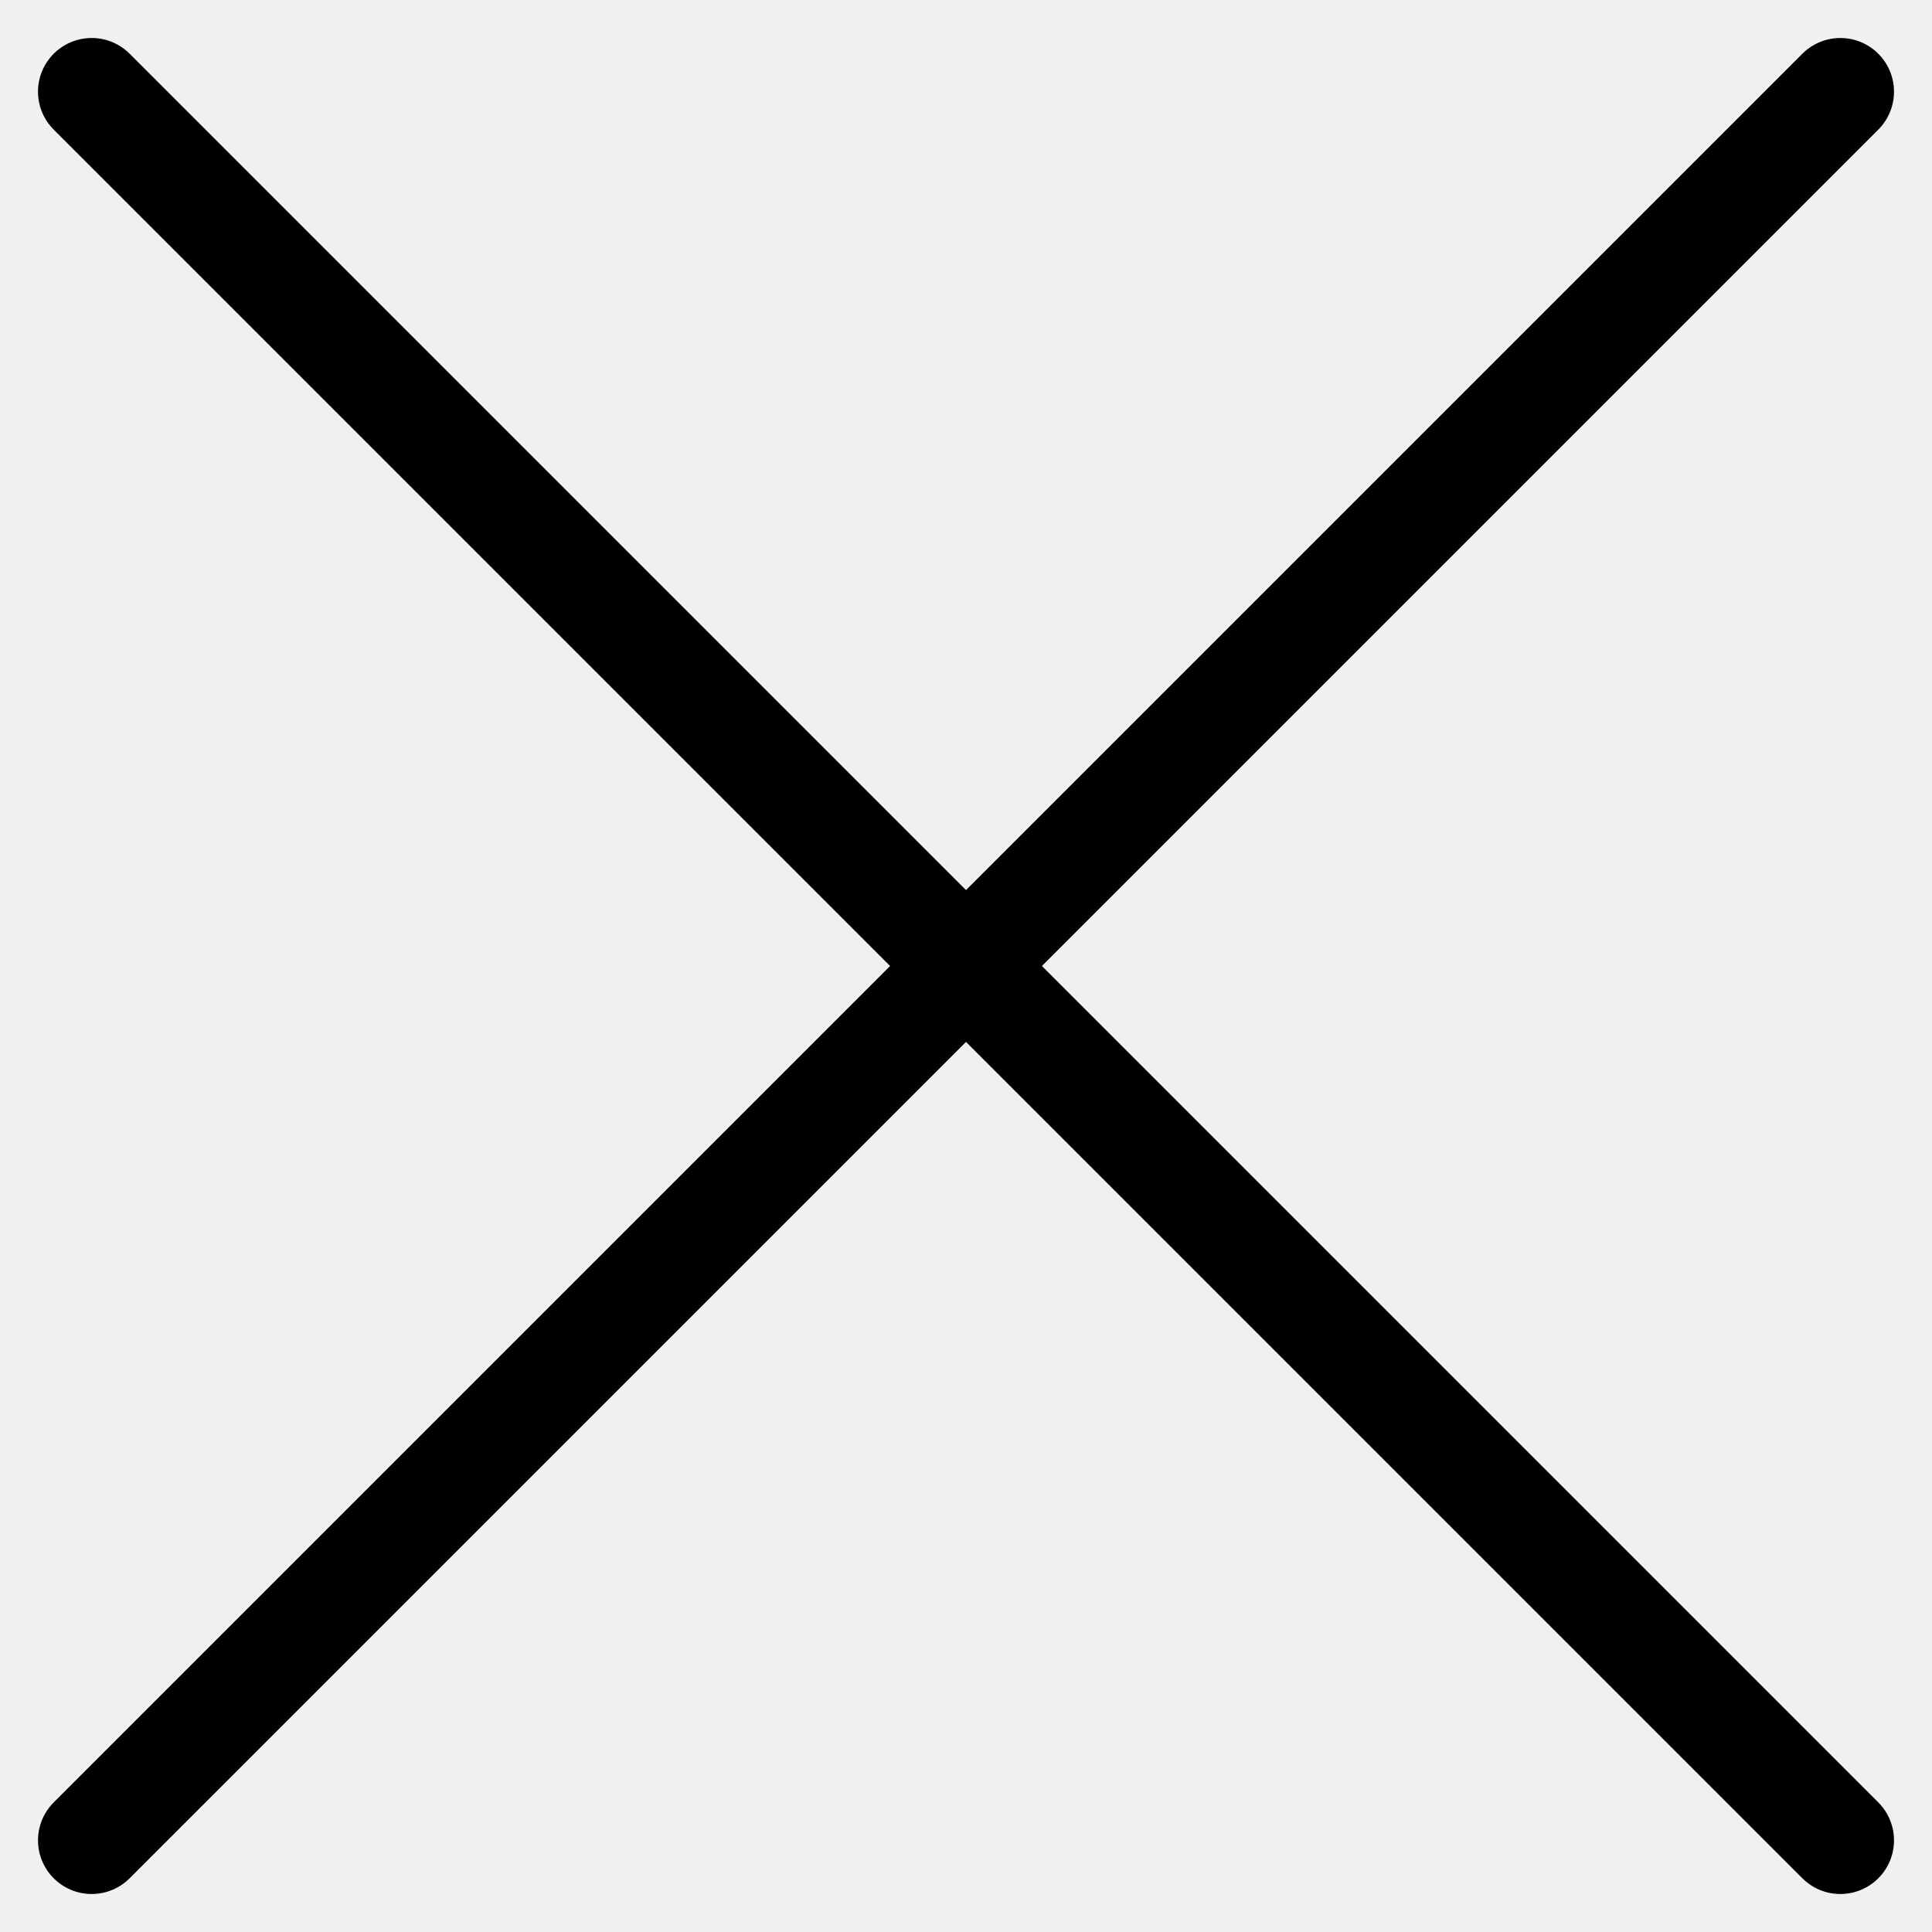
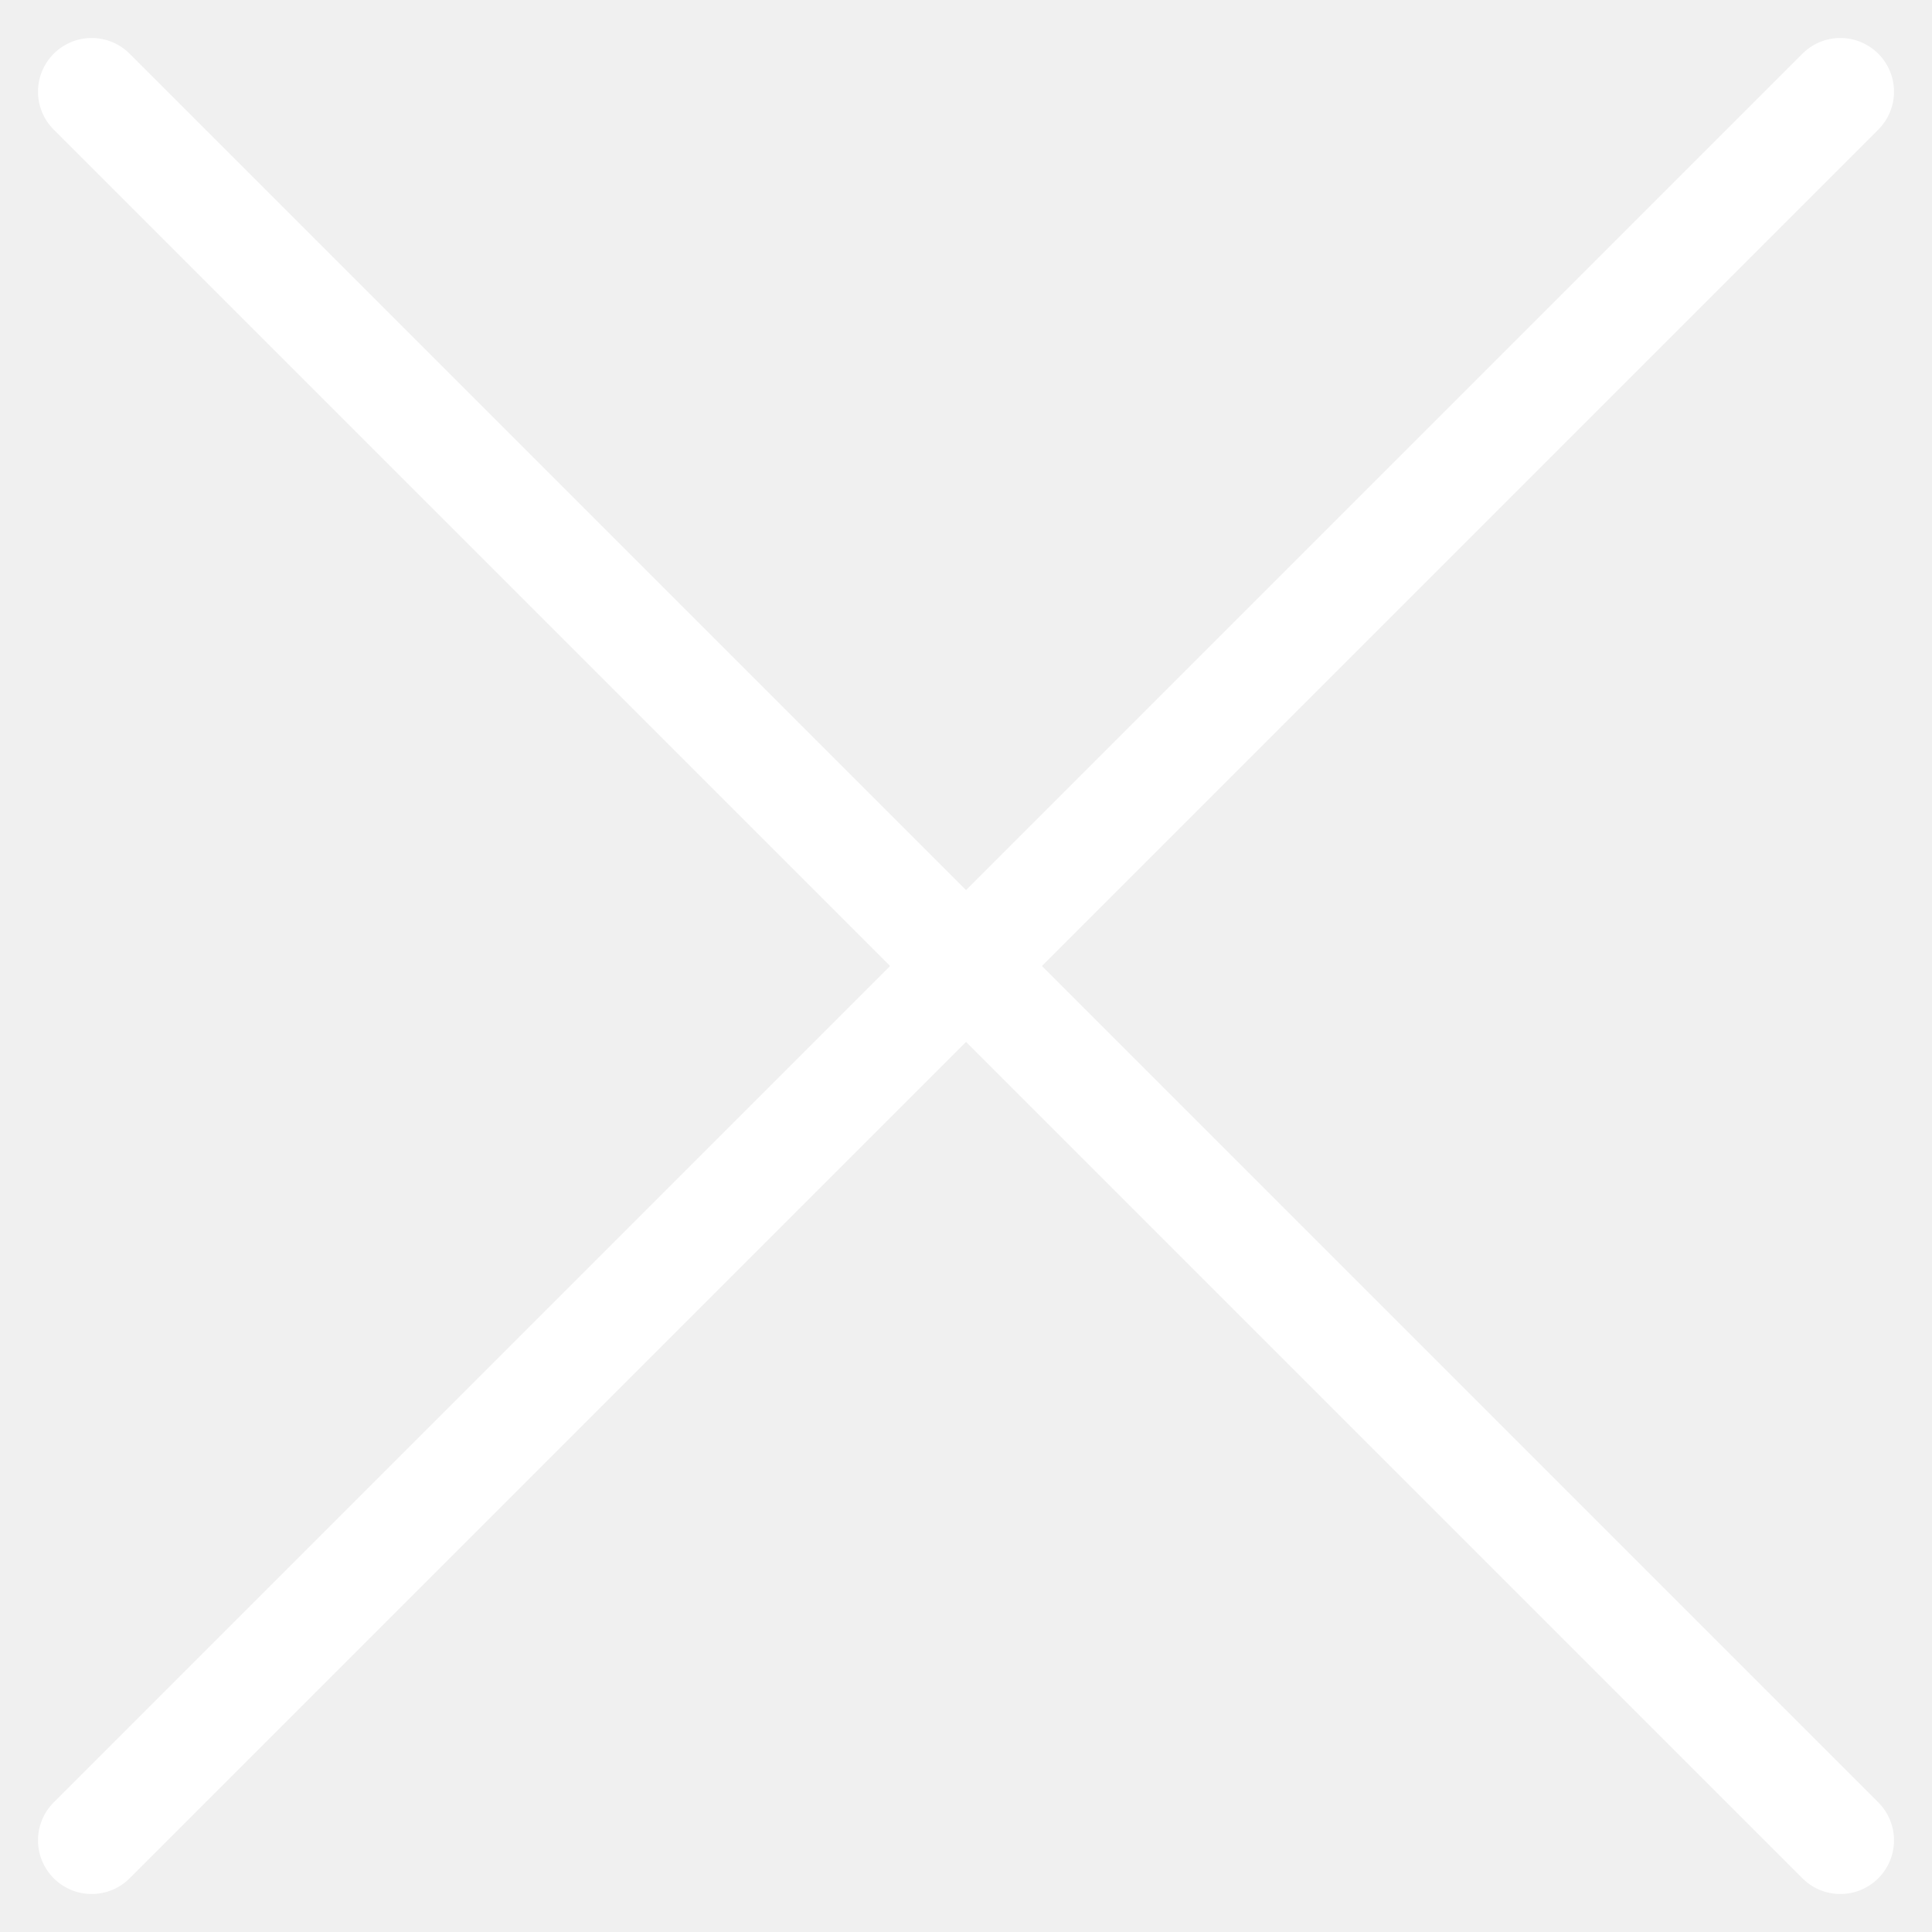
<svg xmlns="http://www.w3.org/2000/svg" width="36px" height="36px" viewBox="-1 -1 36 36" version="1.1">
-   <path d="M33.292,0.708 L0.708,33.292" id="Stroke-1" stroke="#000000" stroke-width="2" stroke-linecap="round" stroke-linejoin="round" fill="none" />
-   <path d="M33.292,33.292 L0.708,0.708" id="Stroke-3" stroke="#000000" stroke-width="2" stroke-linecap="round" stroke-linejoin="round" fill="none" />
+   <path d="M33.292,0.708 L0.708,33.292" id="Stroke-1" stroke="#FFFFFF" stroke-width="2" stroke-linecap="round" stroke-linejoin="round" fill="none" />
+   <path d="M33.292,33.292 L0.708,0.708" id="Stroke-3" stroke="#FFFFFF" stroke-width="2" stroke-linecap="round" stroke-linejoin="round" fill="none" />
</svg>
